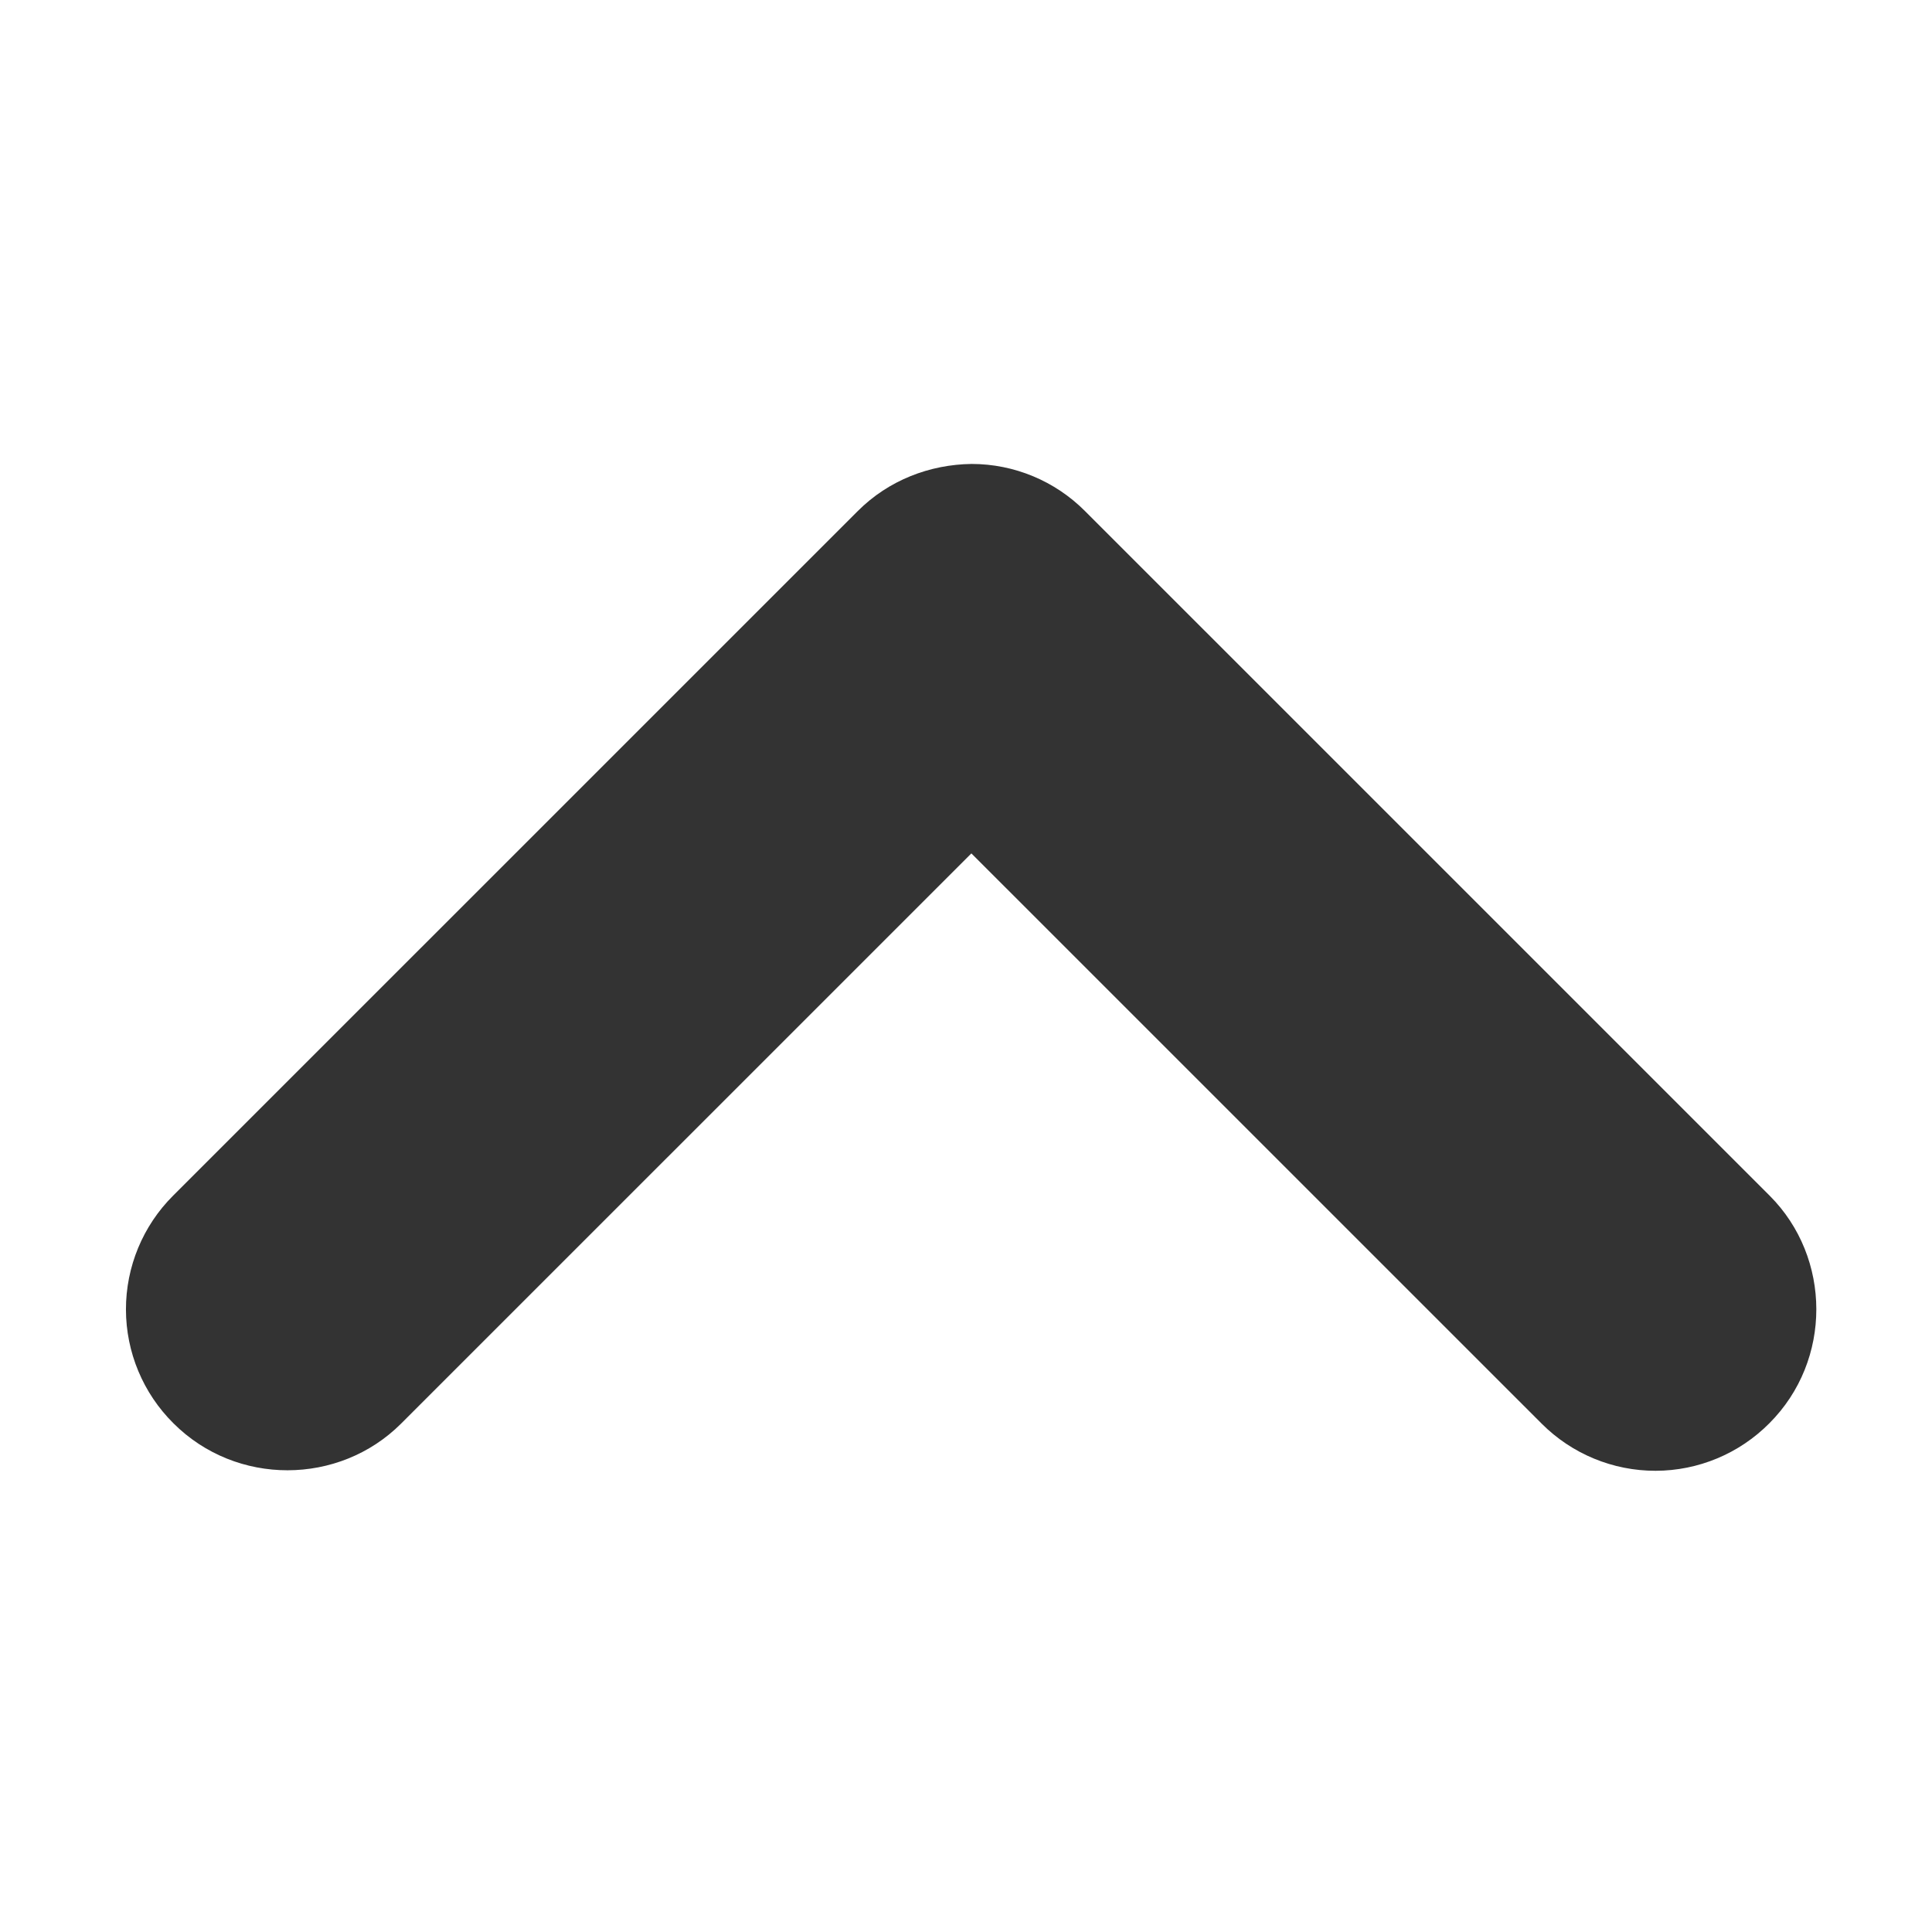
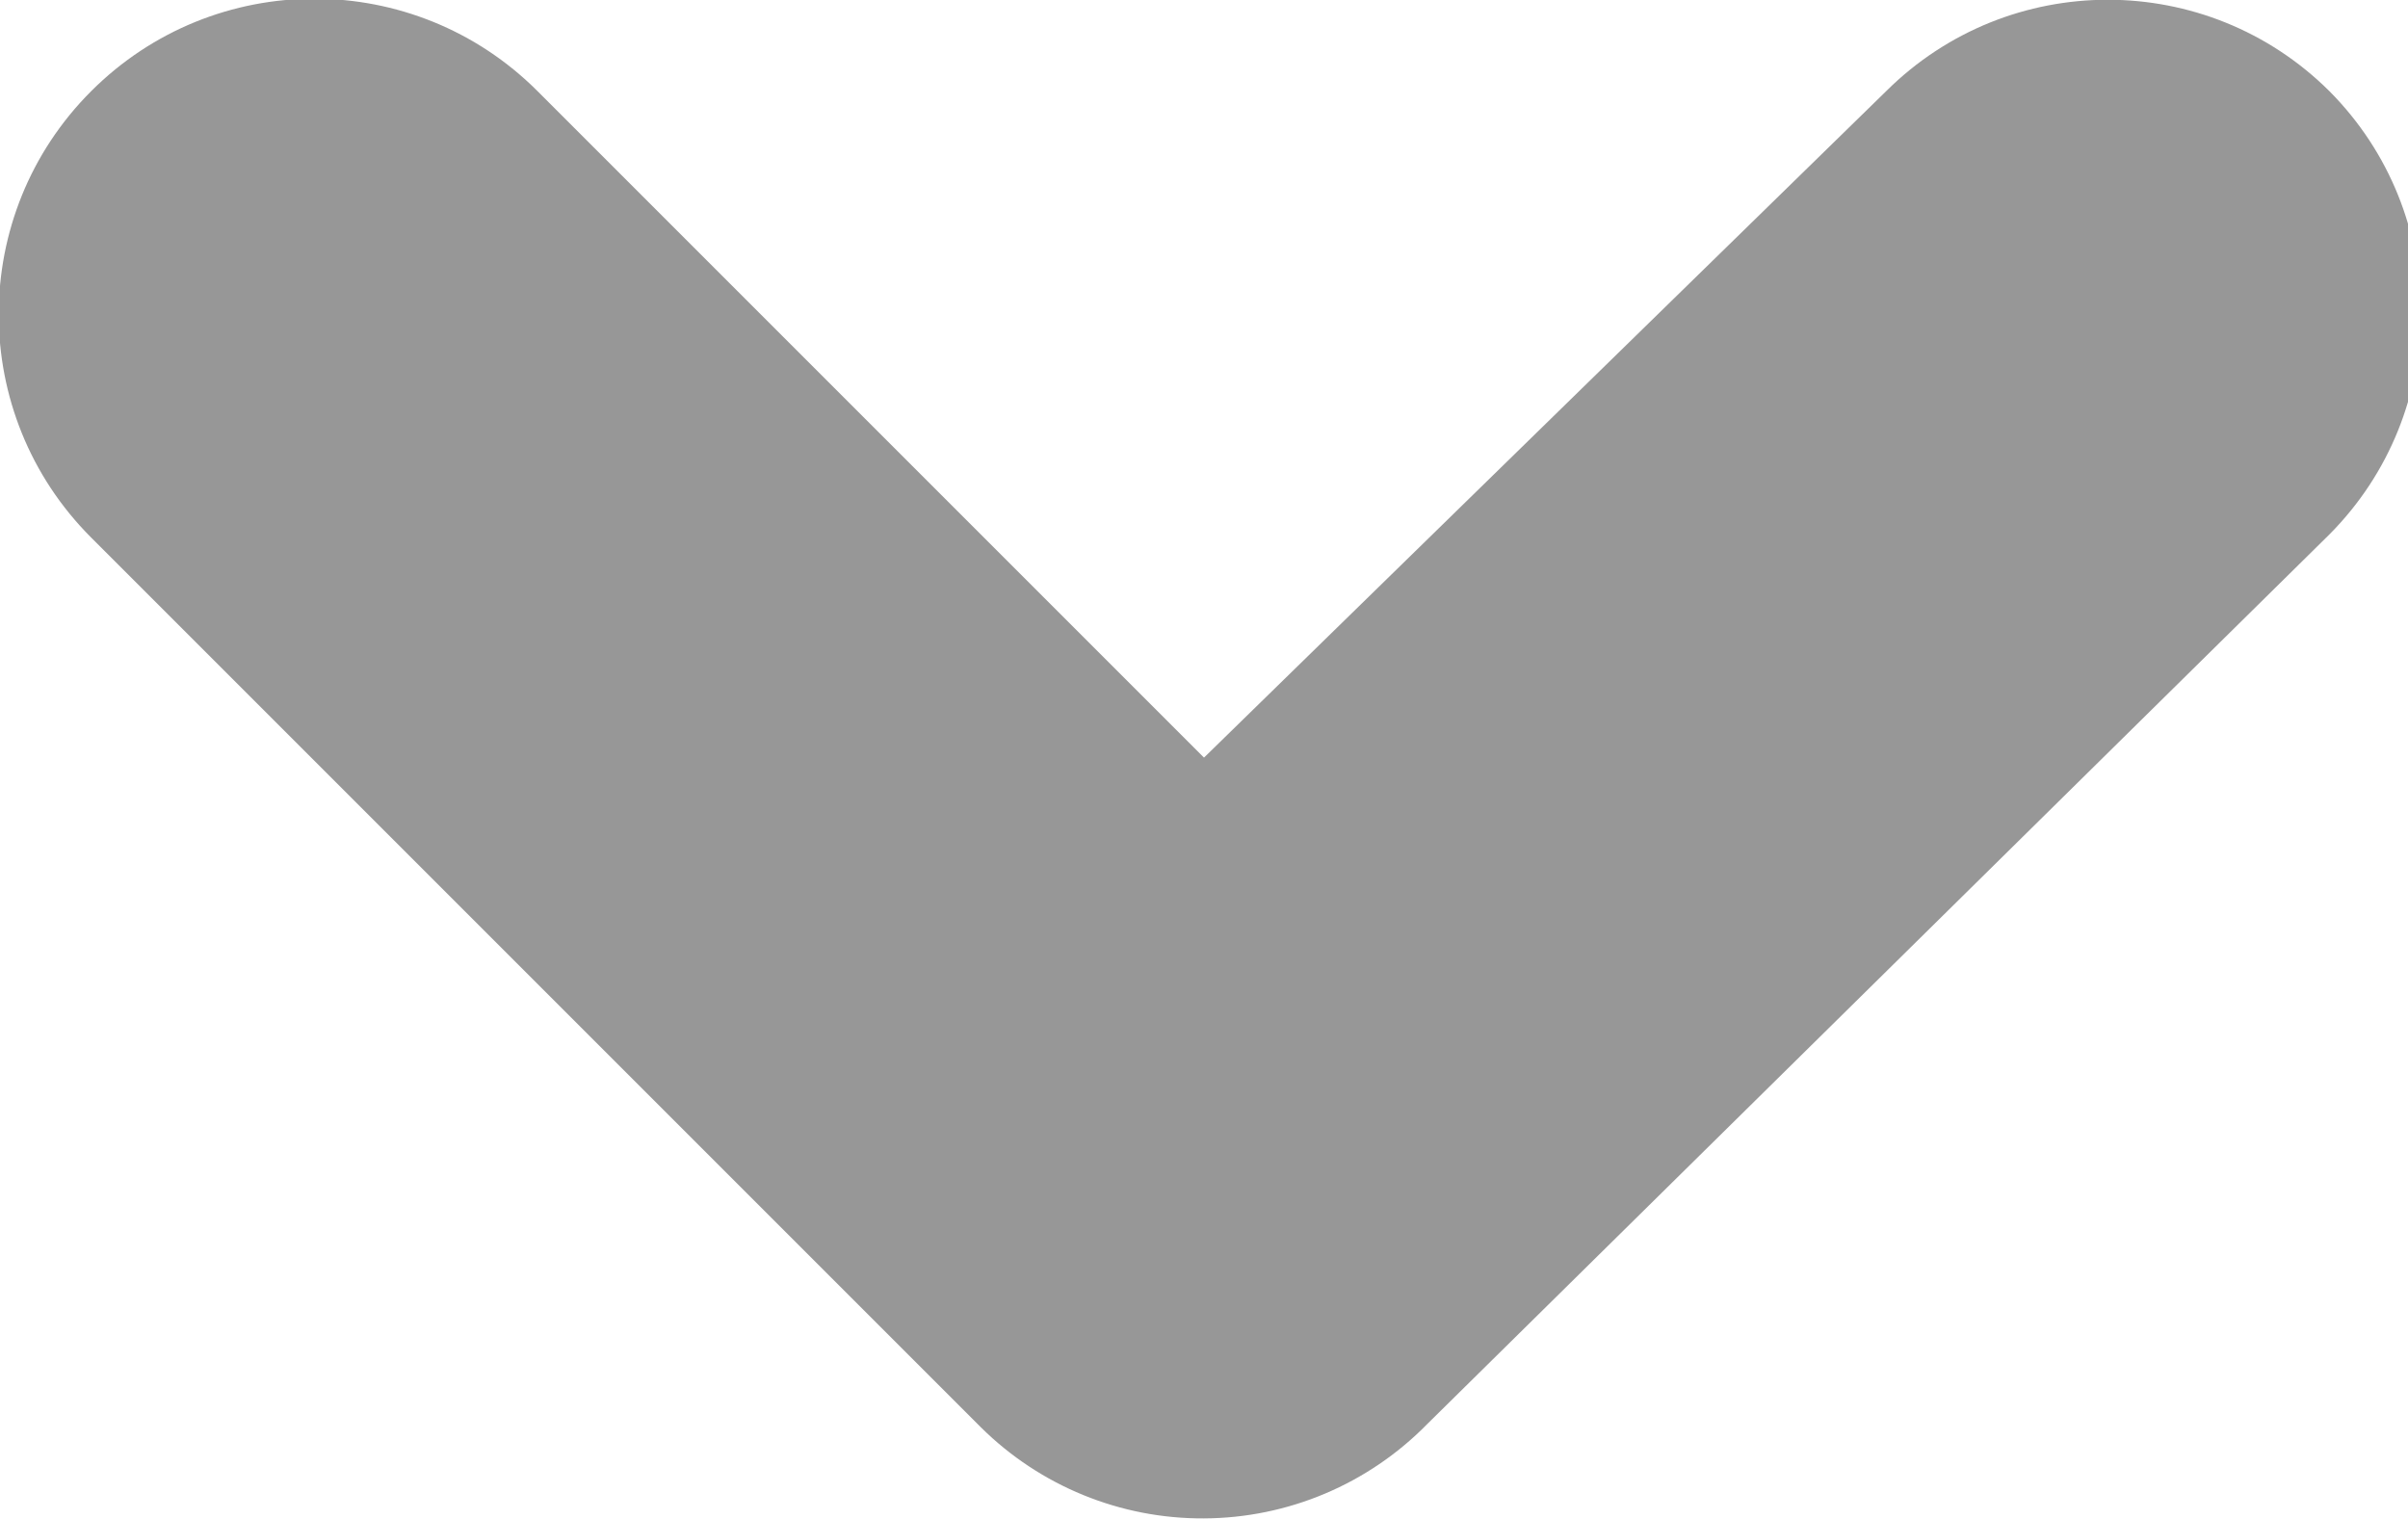
- <svg xmlns="http://www.w3.org/2000/svg" class="icon" width="200px" height="200.00px" viewBox="0 0 1024 1024" version="1.1">
-   <path fill="#333333" d="M514.85 452.32l302.27 302.24a85.11 85.11 0 0 0 120.66-0.18c33.37-33.36 33-87.78 0.18-120.64L575.09 270.9a84.87 84.87 0 0 0-60.09-25c-22.21 0.29-44 8.58-60.39 25L91.74 633.73a85.09 85.09 0 0 0 0.18 120.64c33.37 33.36 87.79 33 120.66 0.18z" />
+ <svg xmlns="http://www.w3.org/2000/svg" id="图层_1" data-name="图层 1" viewBox="0 0 7.66 4.83">
+   <defs>
+     <style>.cls-1{fill:#d8d8d8;}.cls-2{fill:#979797;}</style>
+   </defs>
+   <g id="布局">
+     <g id="导航">
+       <path id="形状结合" class="cls-1" d="M1.35.65a.5.5,0,1,0-.71.71" />
+       <path id="形状结合-2" data-name="形状结合" class="cls-1" d="M7,1.35A.5.5,0,1,0,6.3.65" />
+       <path class="cls-2" d="M3.83,4.83a1,1,0,0,1-.71-.29L.29,1.71A1,1,0,1,1,1.71.29L3.83,2.41,6,.29a1,1,0,0,1,1.41,0,1,1,0,0,1,0,1.41L4.54,4.53A1,1,0,0,1,3.83,4.83Z" />
+     </g>
+   </g>
</svg>
